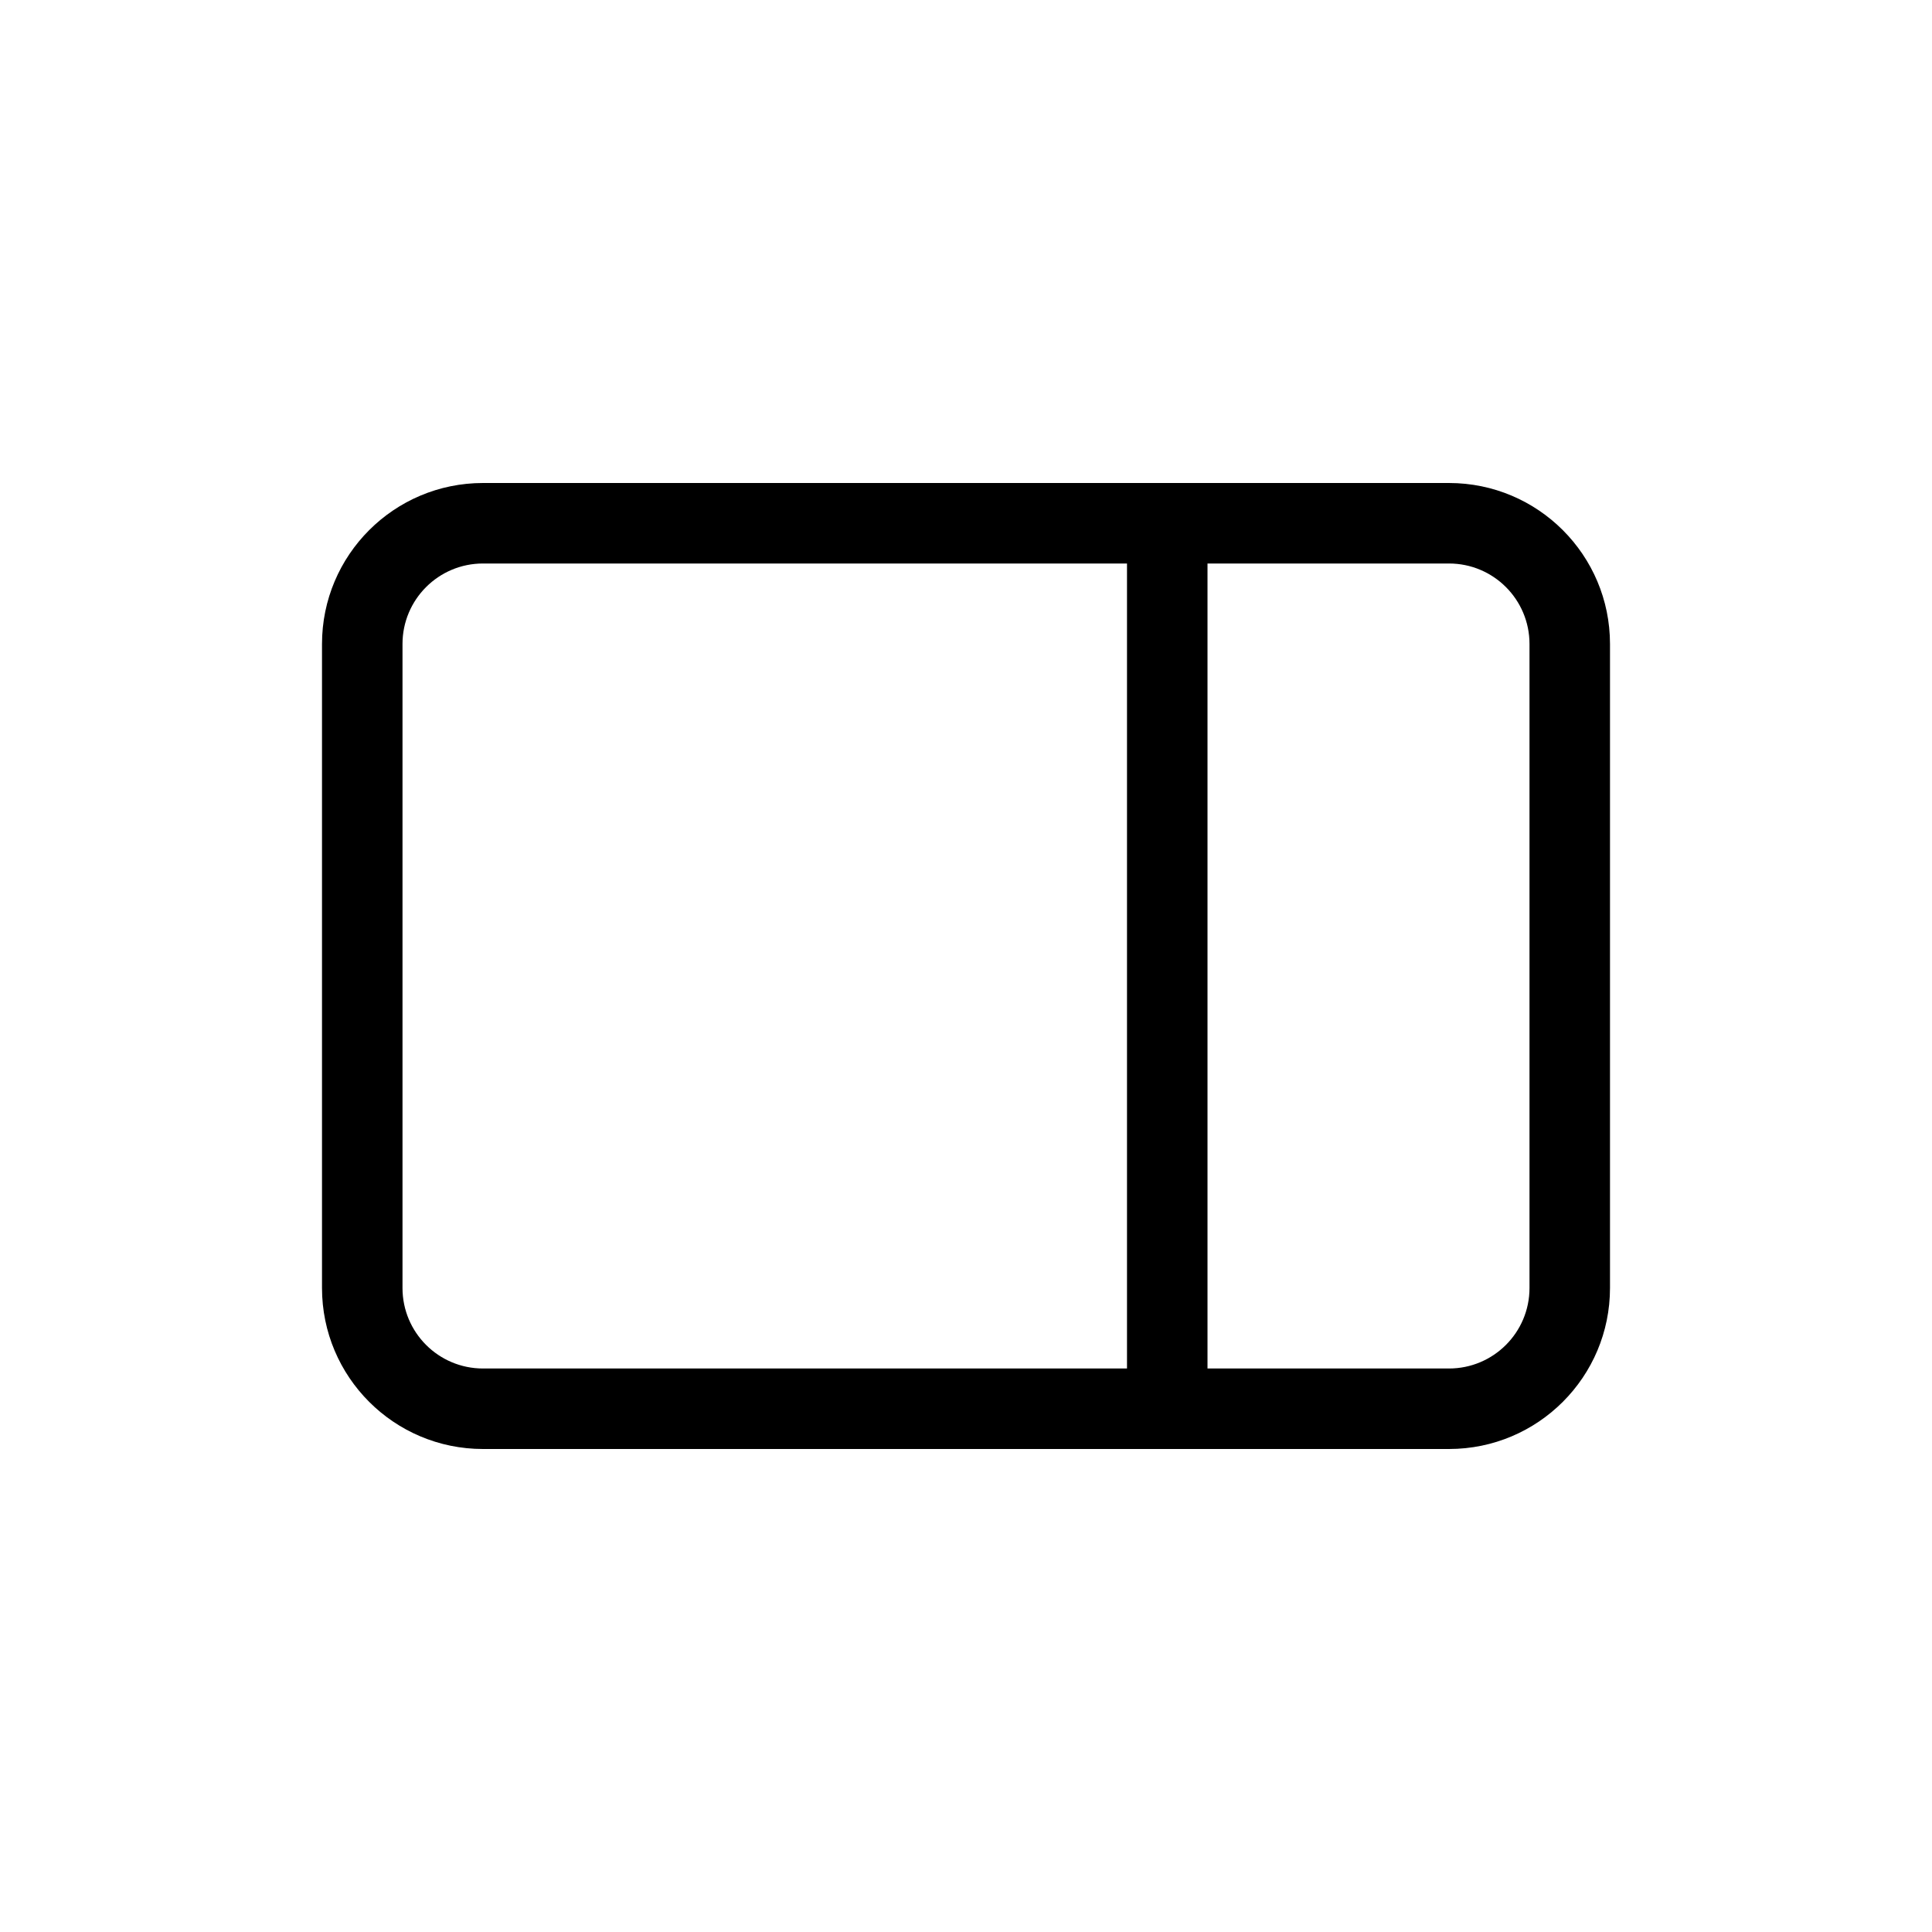
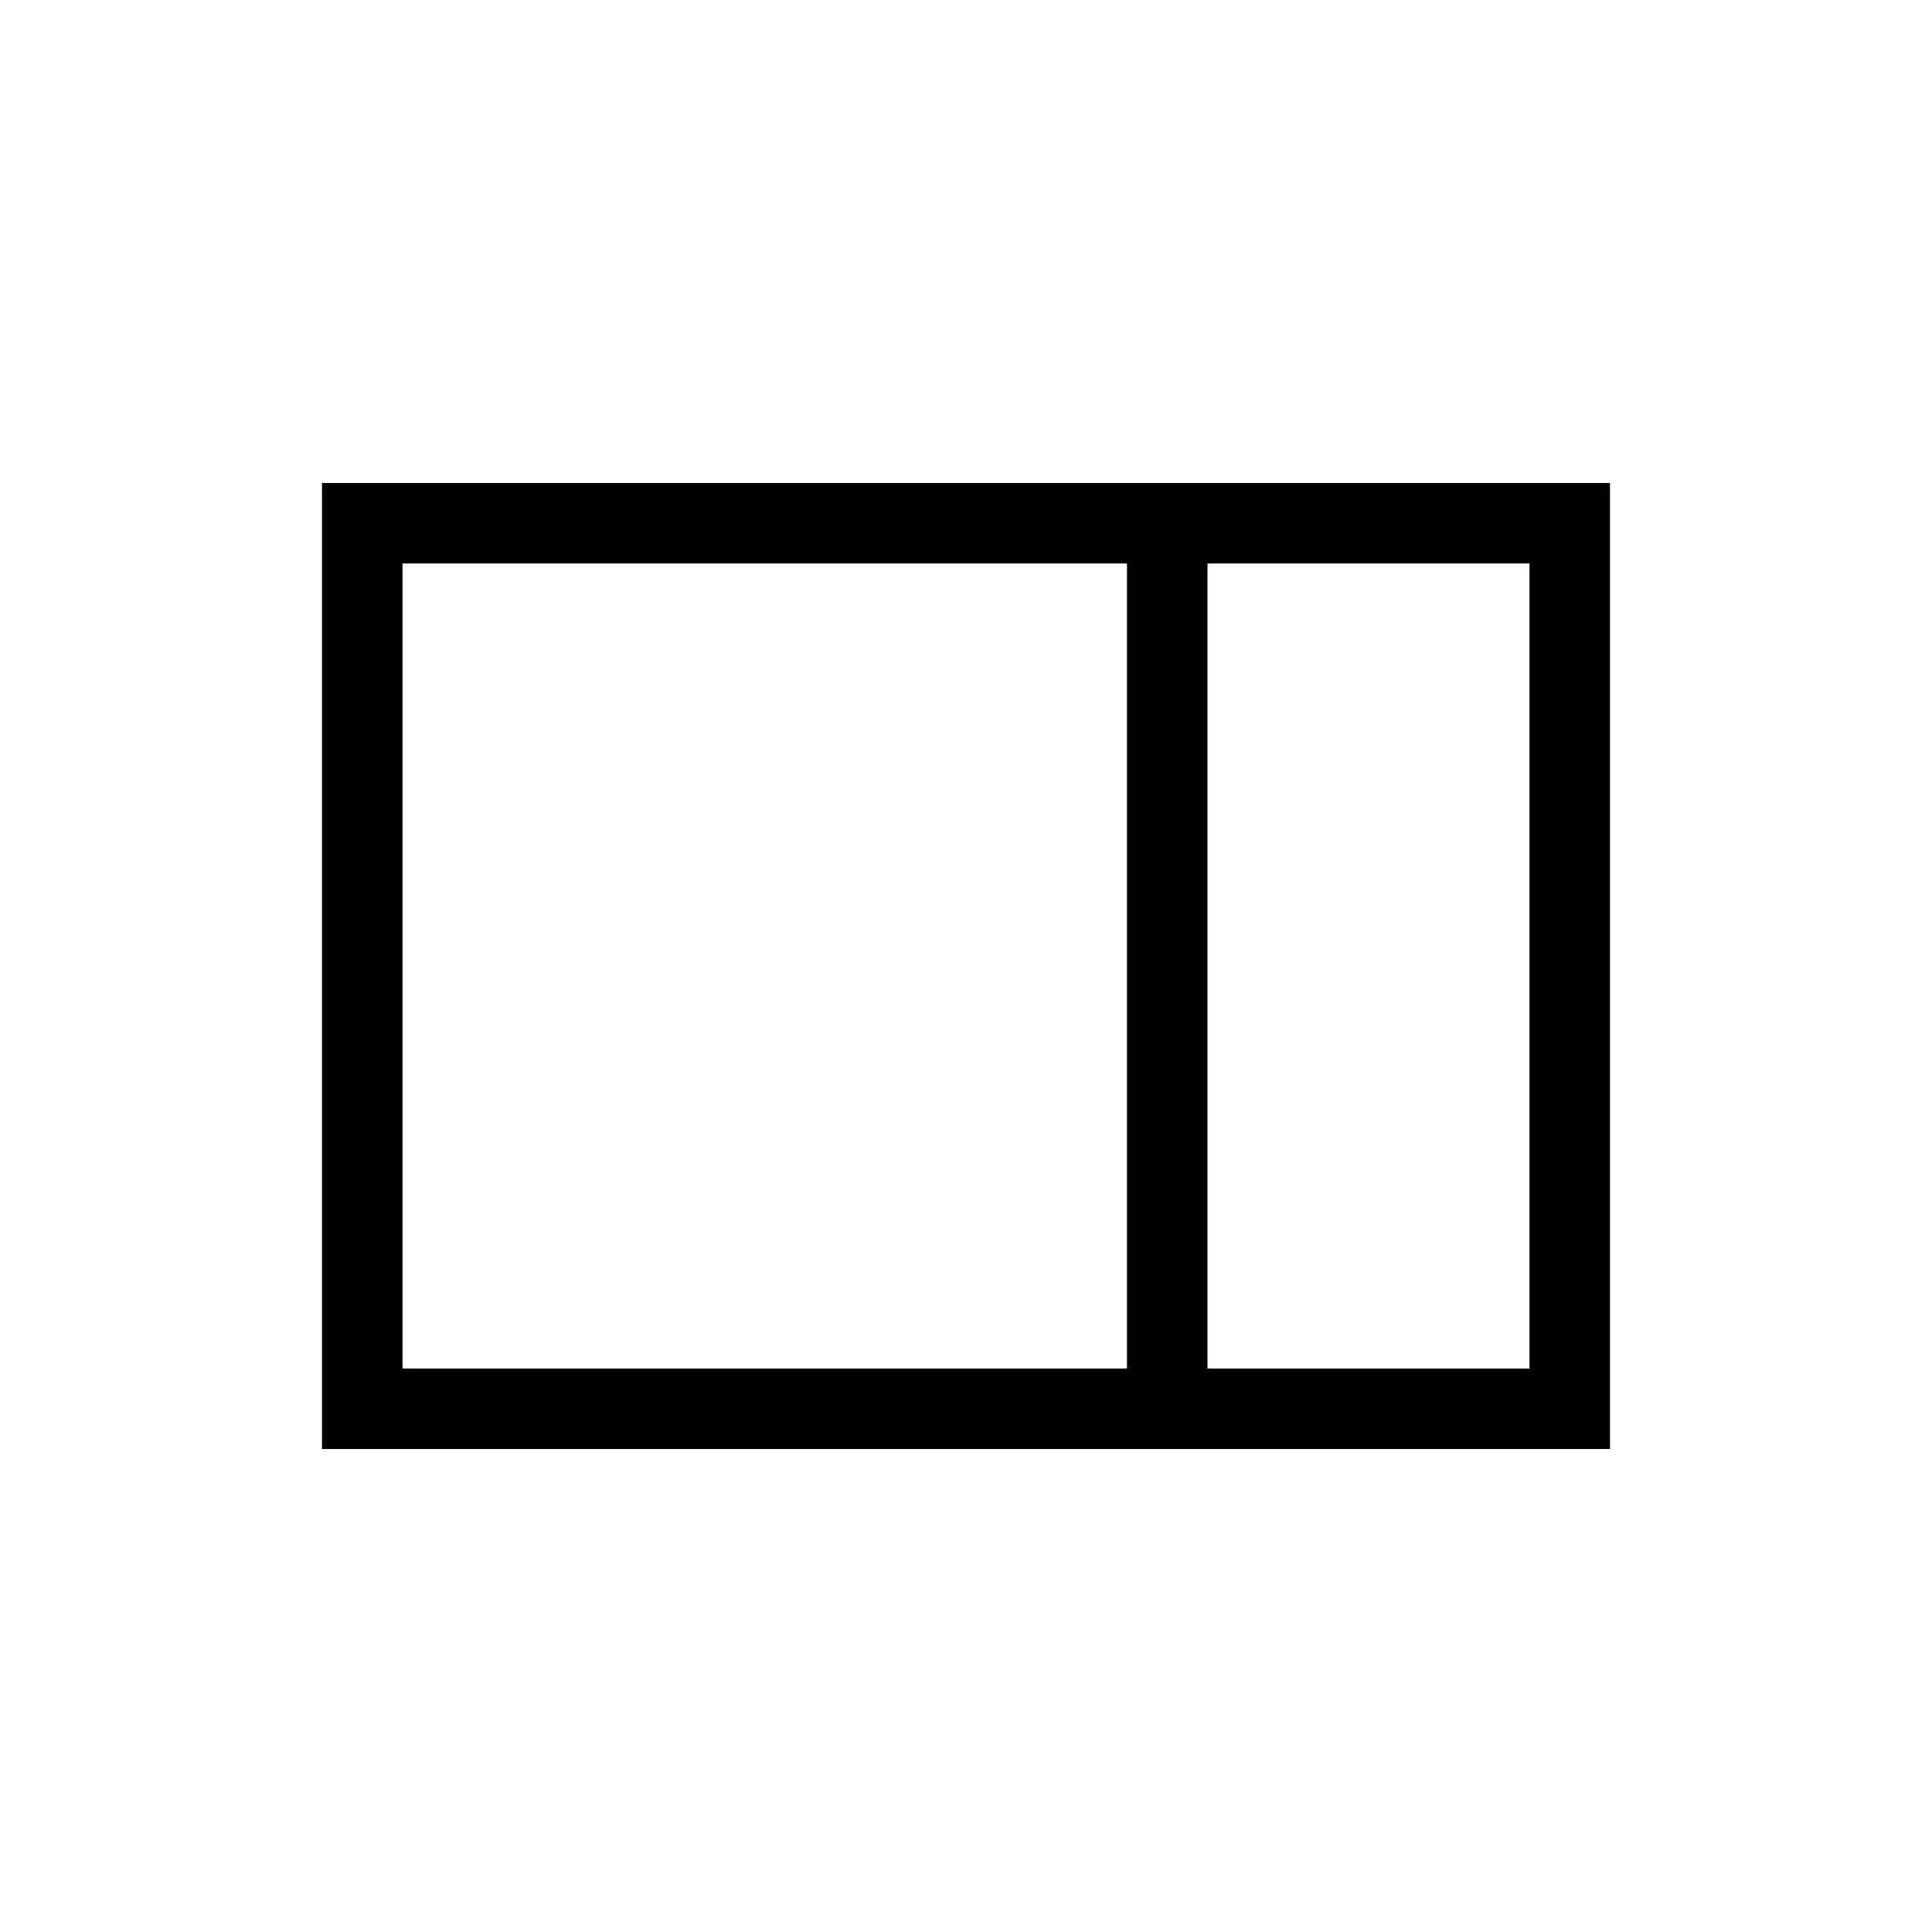
<svg xmlns="http://www.w3.org/2000/svg" width="24" height="24" fill="none" viewBox="0 0 24 24">
-   <path fill="#000" fill-rule="evenodd" d="M14 7H6a1 1 0 0 0-1 1v8a1 1 0 0 0 1 1h8V7Zm1 0h3a1 1 0 0 1 1 1v8a1 1 0 0 1-1 1h-3V7Zm5 1a2 2 0 0 0-2-2H6a2 2 0 0 0-2 2v8a2 2 0 0 0 2 2h12a2 2 0 0 0 2-2V8Z" clip-rule="evenodd" />
+   <path fill="#000" fill-rule="evenodd" d="M20 6v12H4V6h16Zm-5 1h4v10h-4V7Zm-1 10H5V7h9v10Z" clip-rule="evenodd" />
</svg>
